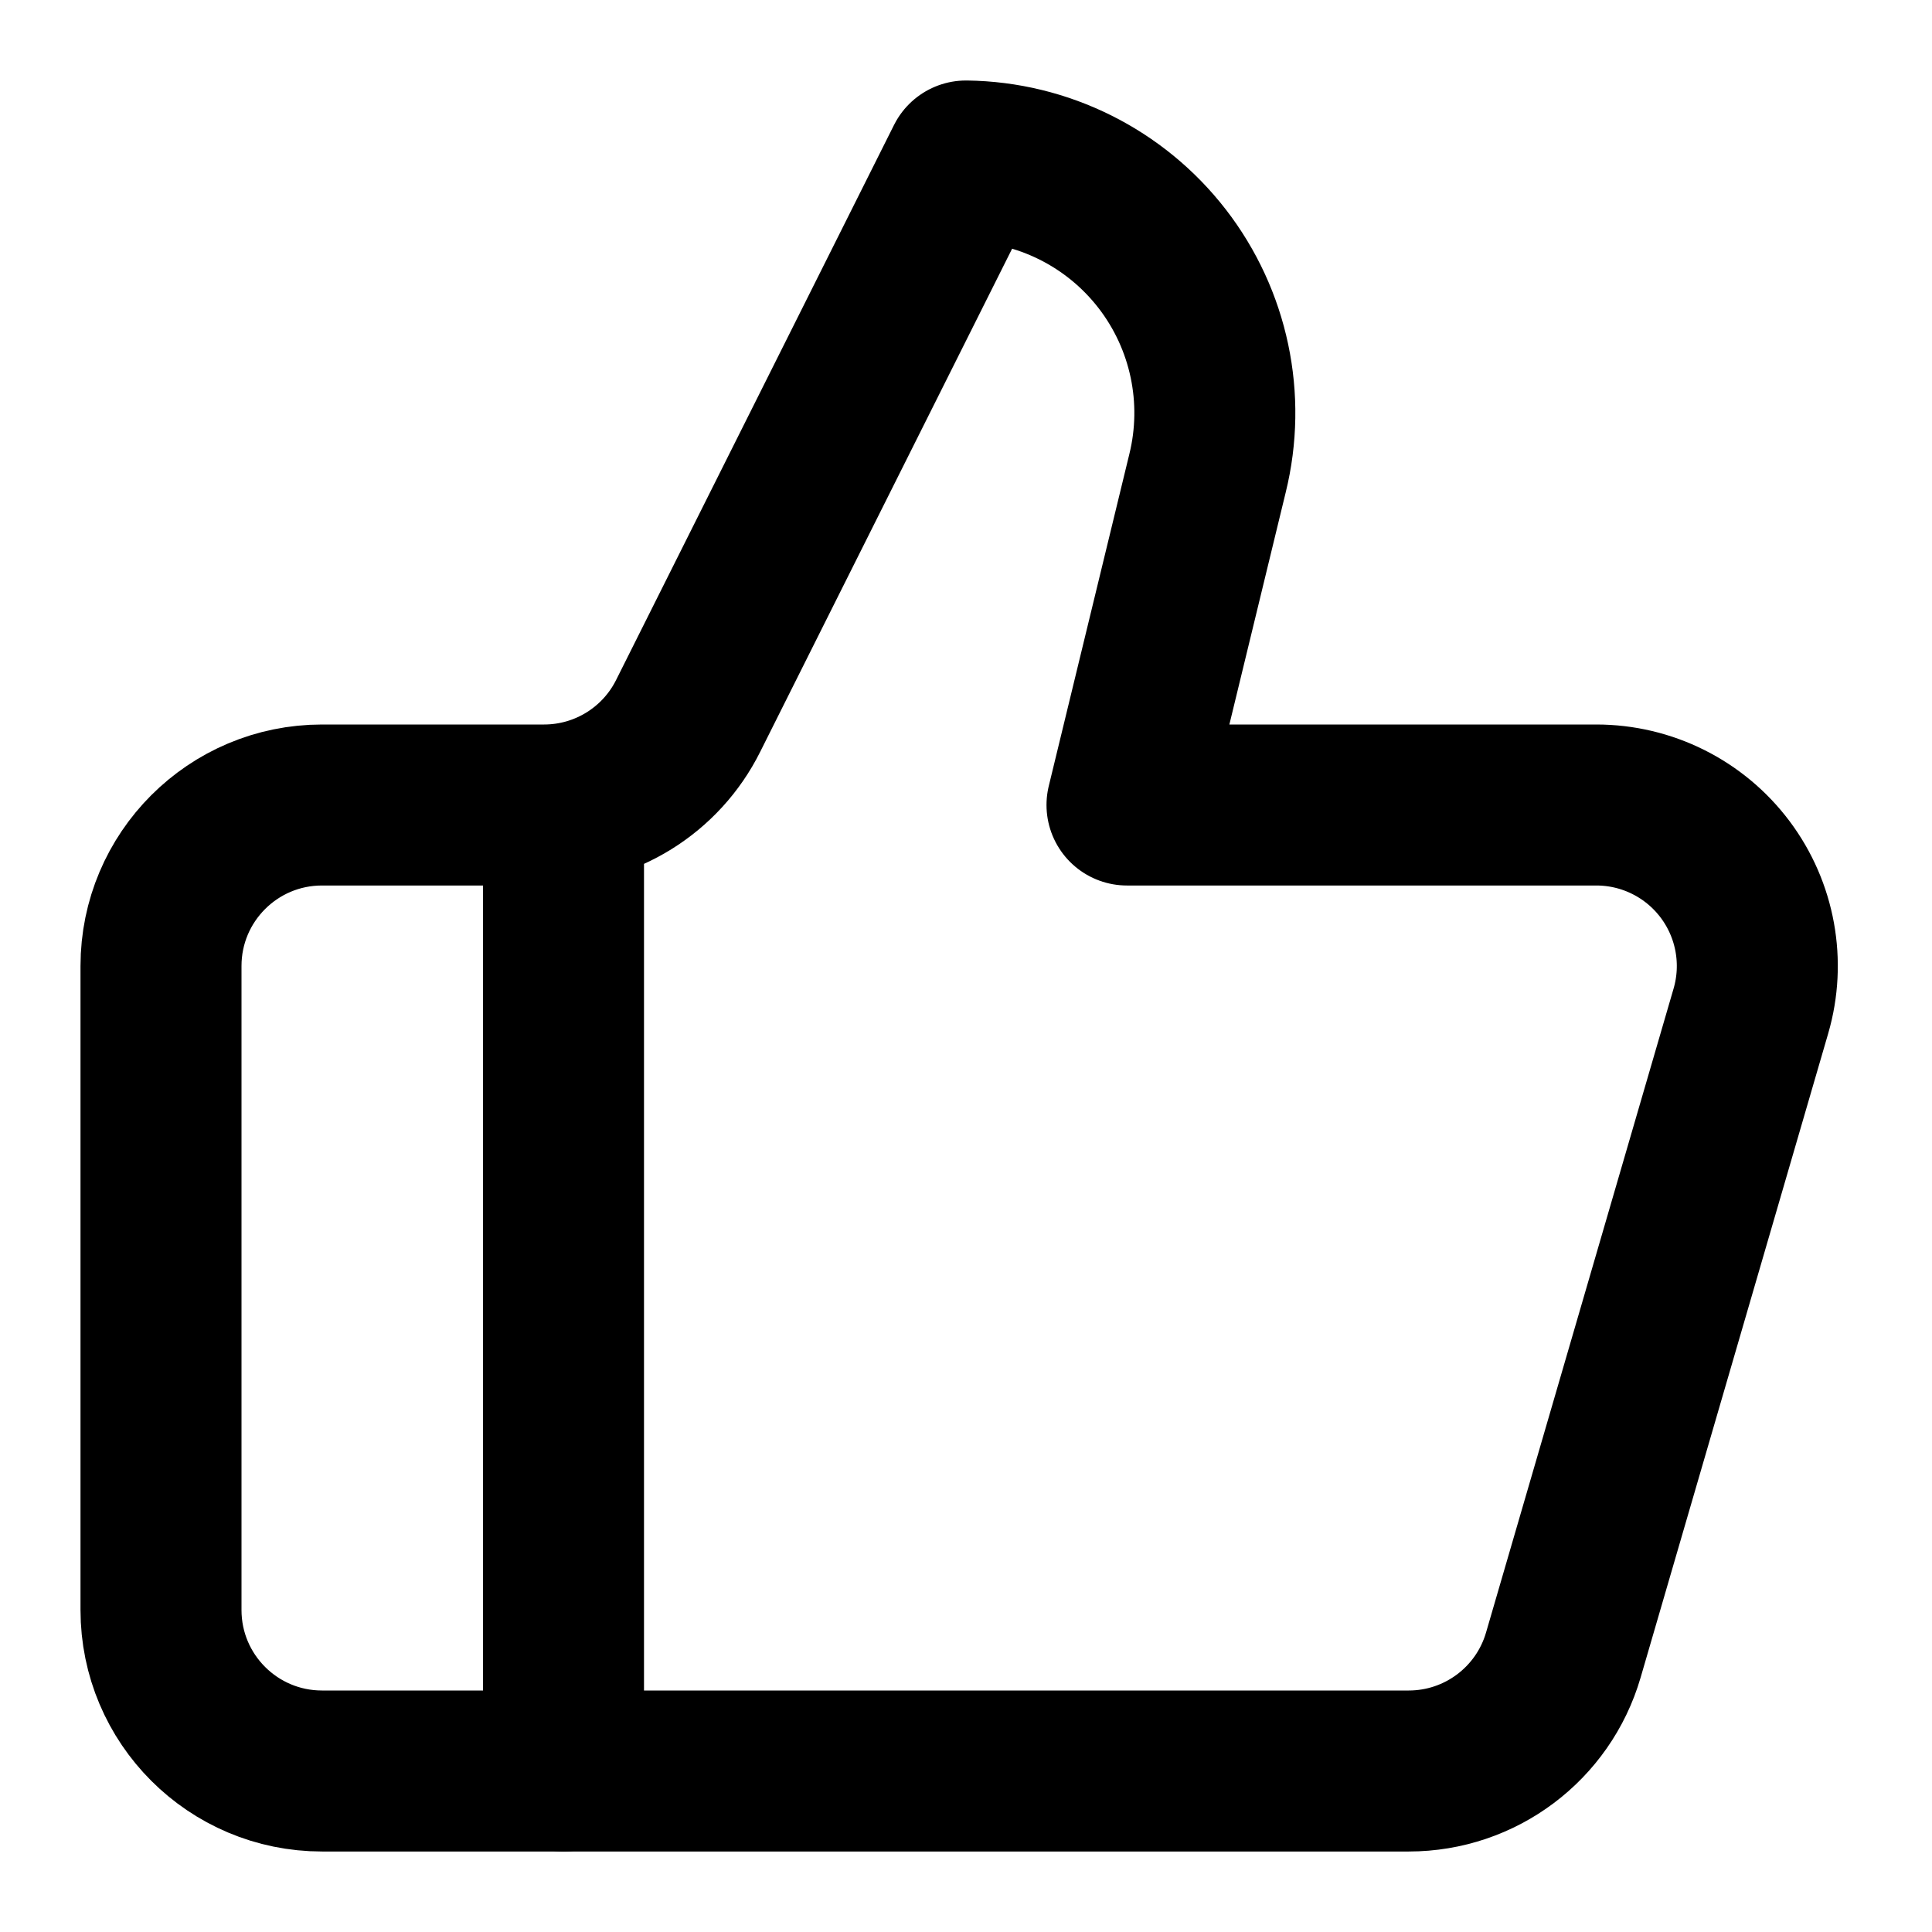
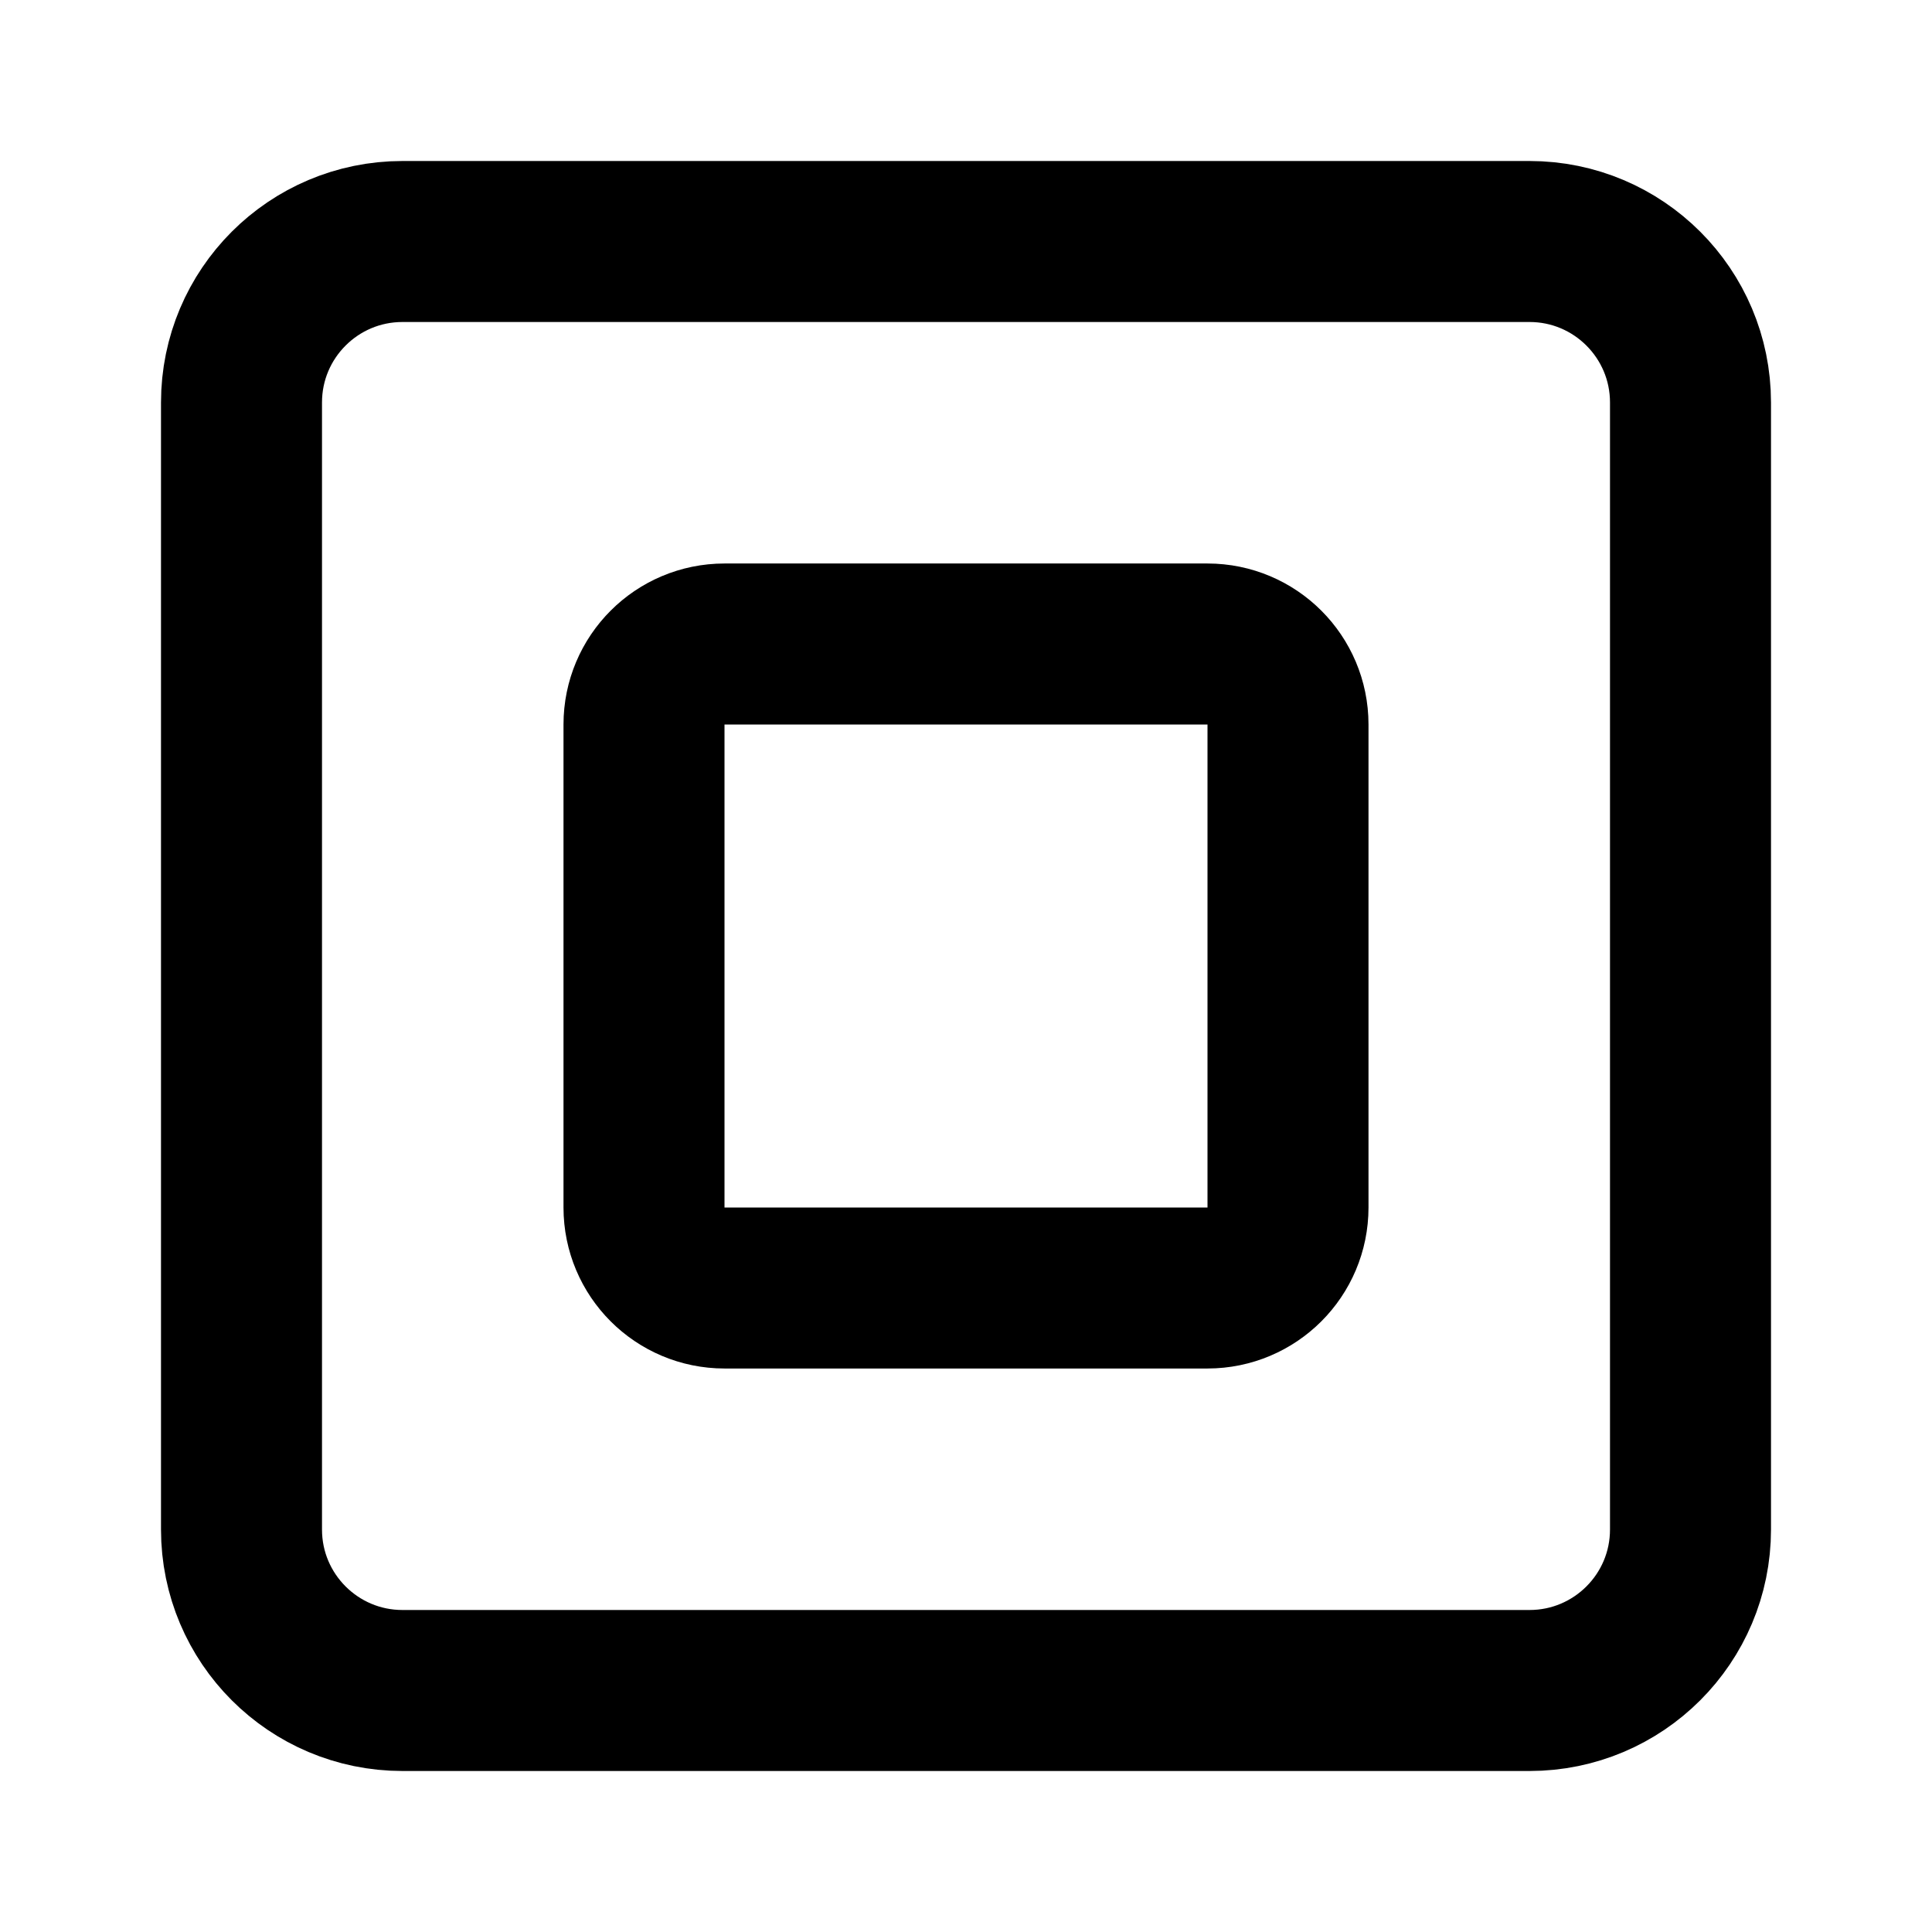
- <svg xmlns="http://www.w3.org/2000/svg" width="24" height="24" viewBox="0 0 24 24" fill="none" stroke="currentColor" stroke-width="2" stroke-linecap="round" stroke-linejoin="round" class="lucide lucide-thumbs-up">
-   <path d="M7 10v12" />
-   <path d="M15 5.88 14 10h5.83a2 2 0 0 1 1.92 2.56l-2.33 8A2 2 0 0 1 17.5 22H4a2 2 0 0 1-2-2v-8a2 2 0 0 1 2-2h2.76a2 2 0 0 0 1.79-1.11L12 2a3.13 3.13 0 0 1 3 3.88Z" />
+ <svg xmlns="http://www.w3.org/2000/svg" width="24" height="24" viewBox="0 0 24 24" fill="none" stroke="currentColor" stroke-width="2" stroke-linecap="round" stroke-linejoin="round" class="lucide lucide-square-square">
+   <rect x="3" y="3" width="18" height="18" rx="2" />
+   <rect x="8" y="8" width="8" height="8" rx="1" />
</svg>
